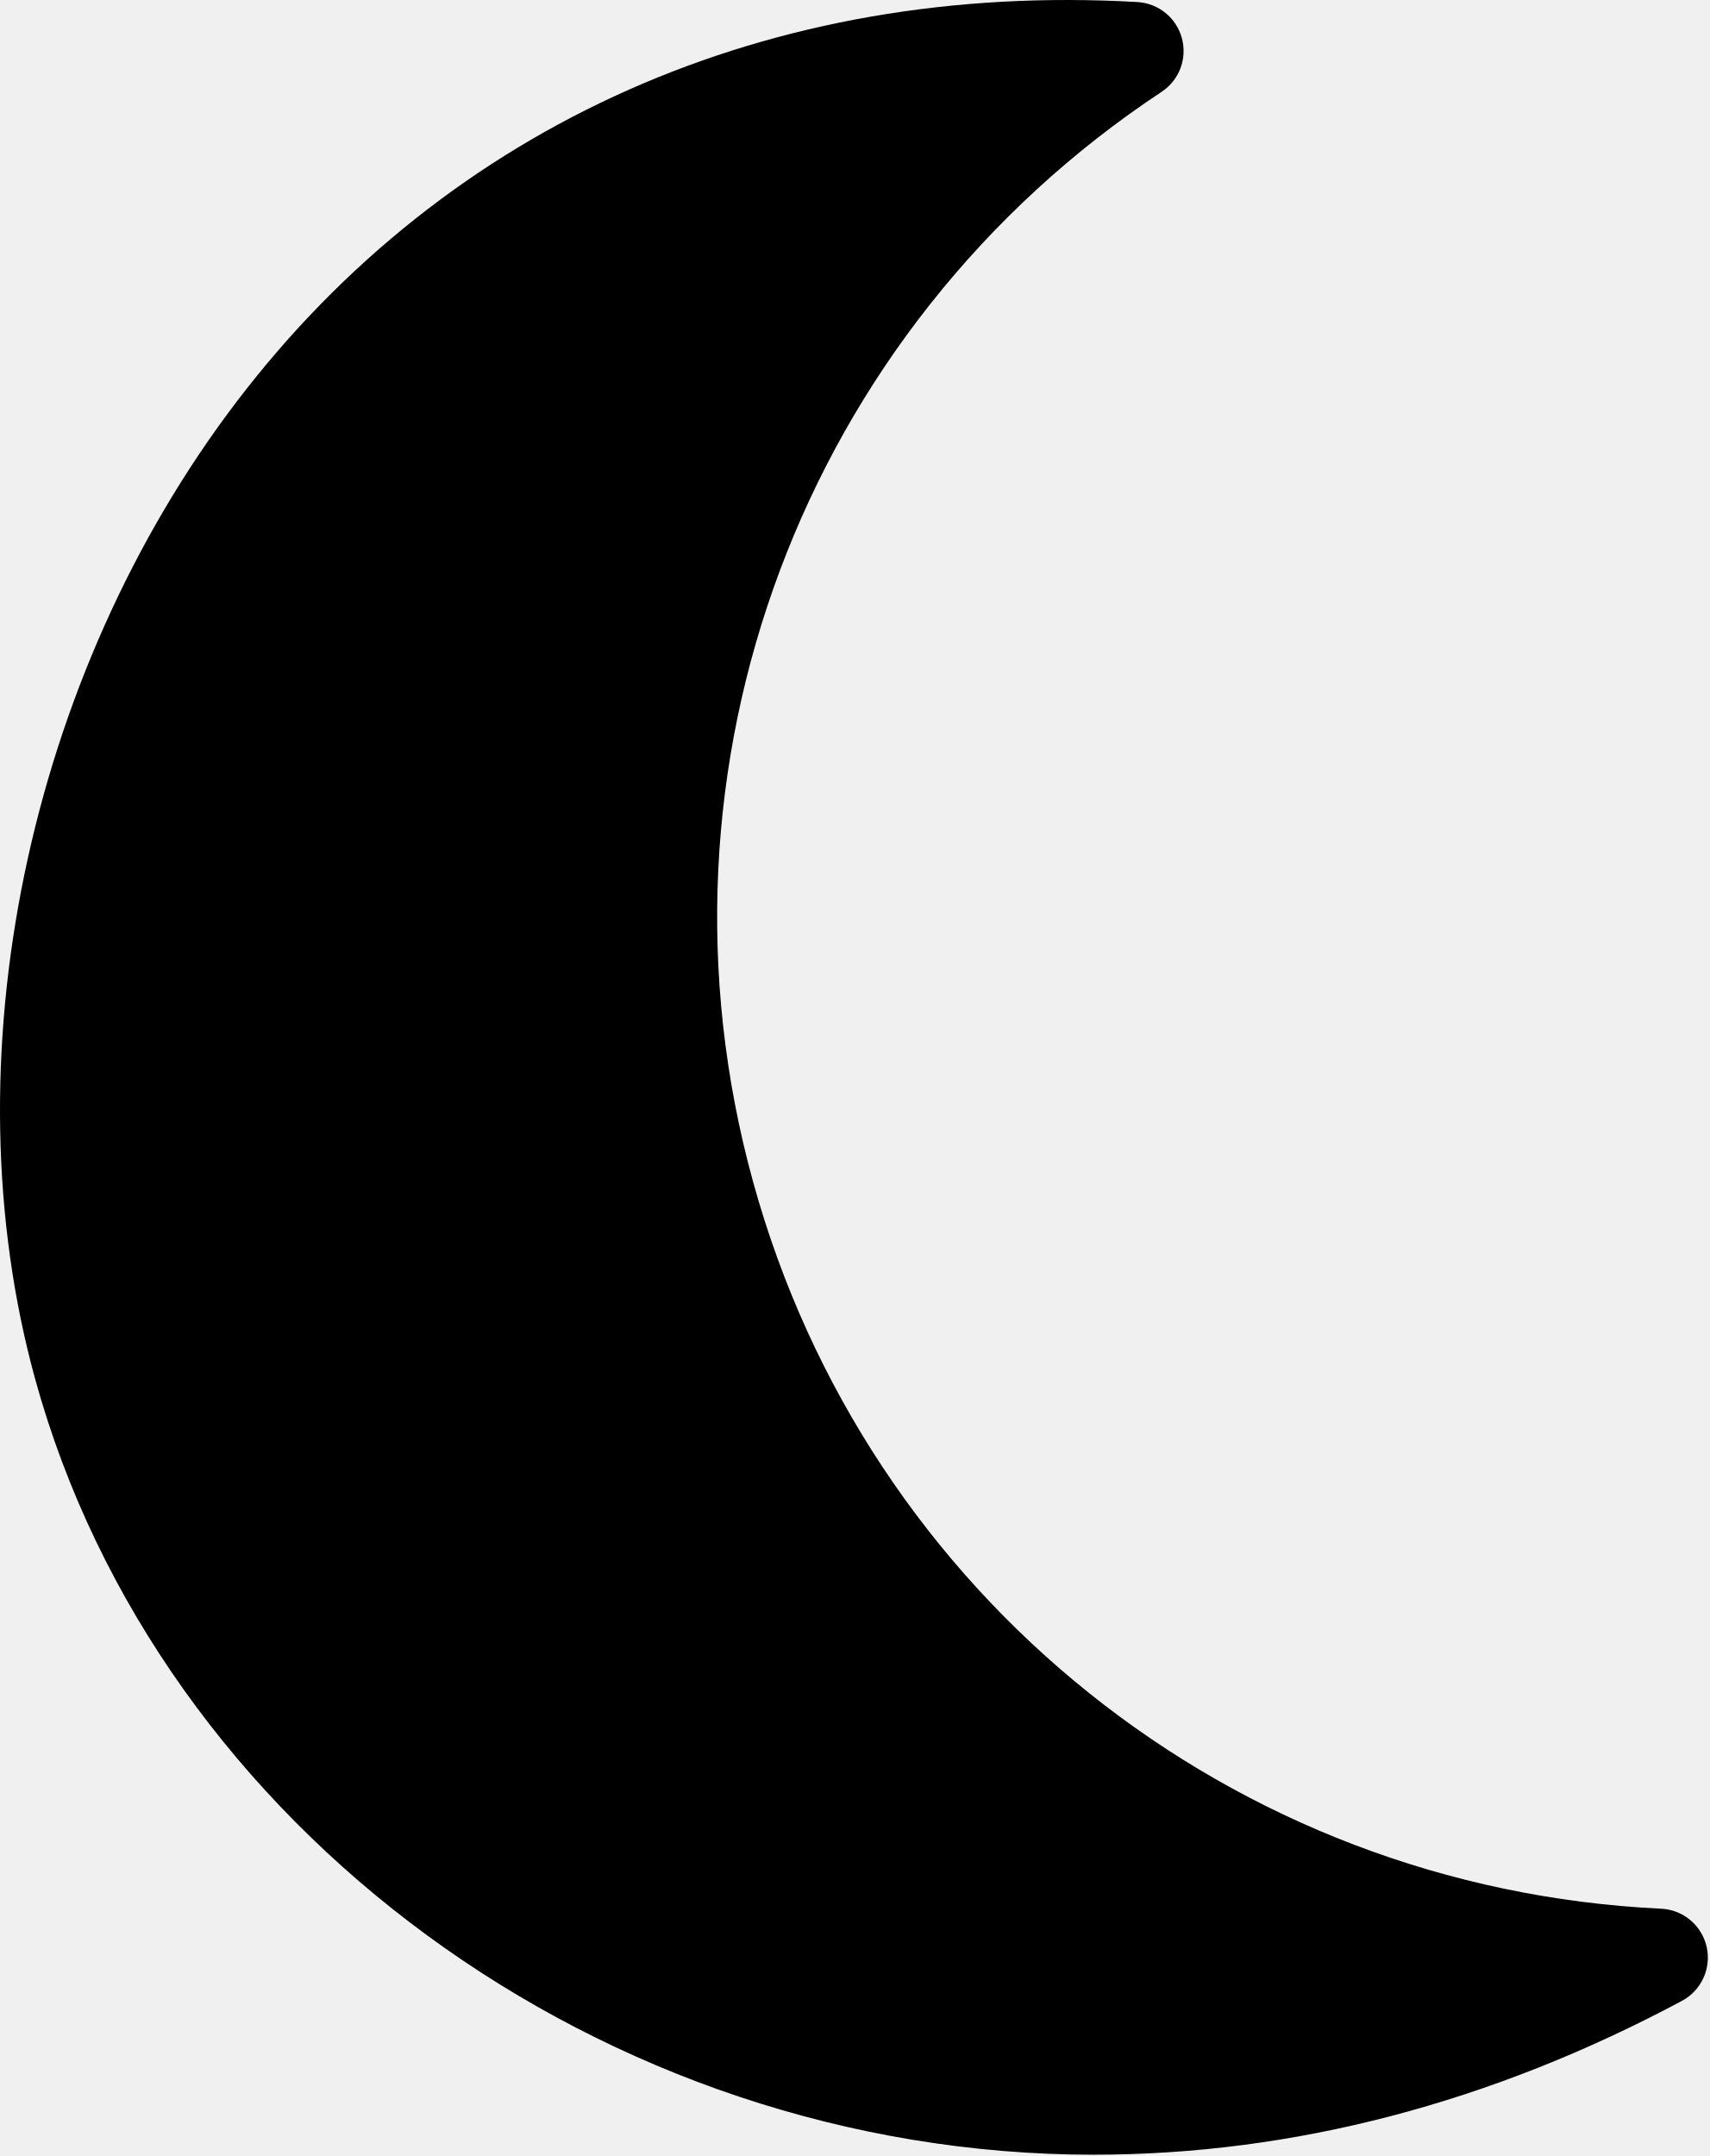
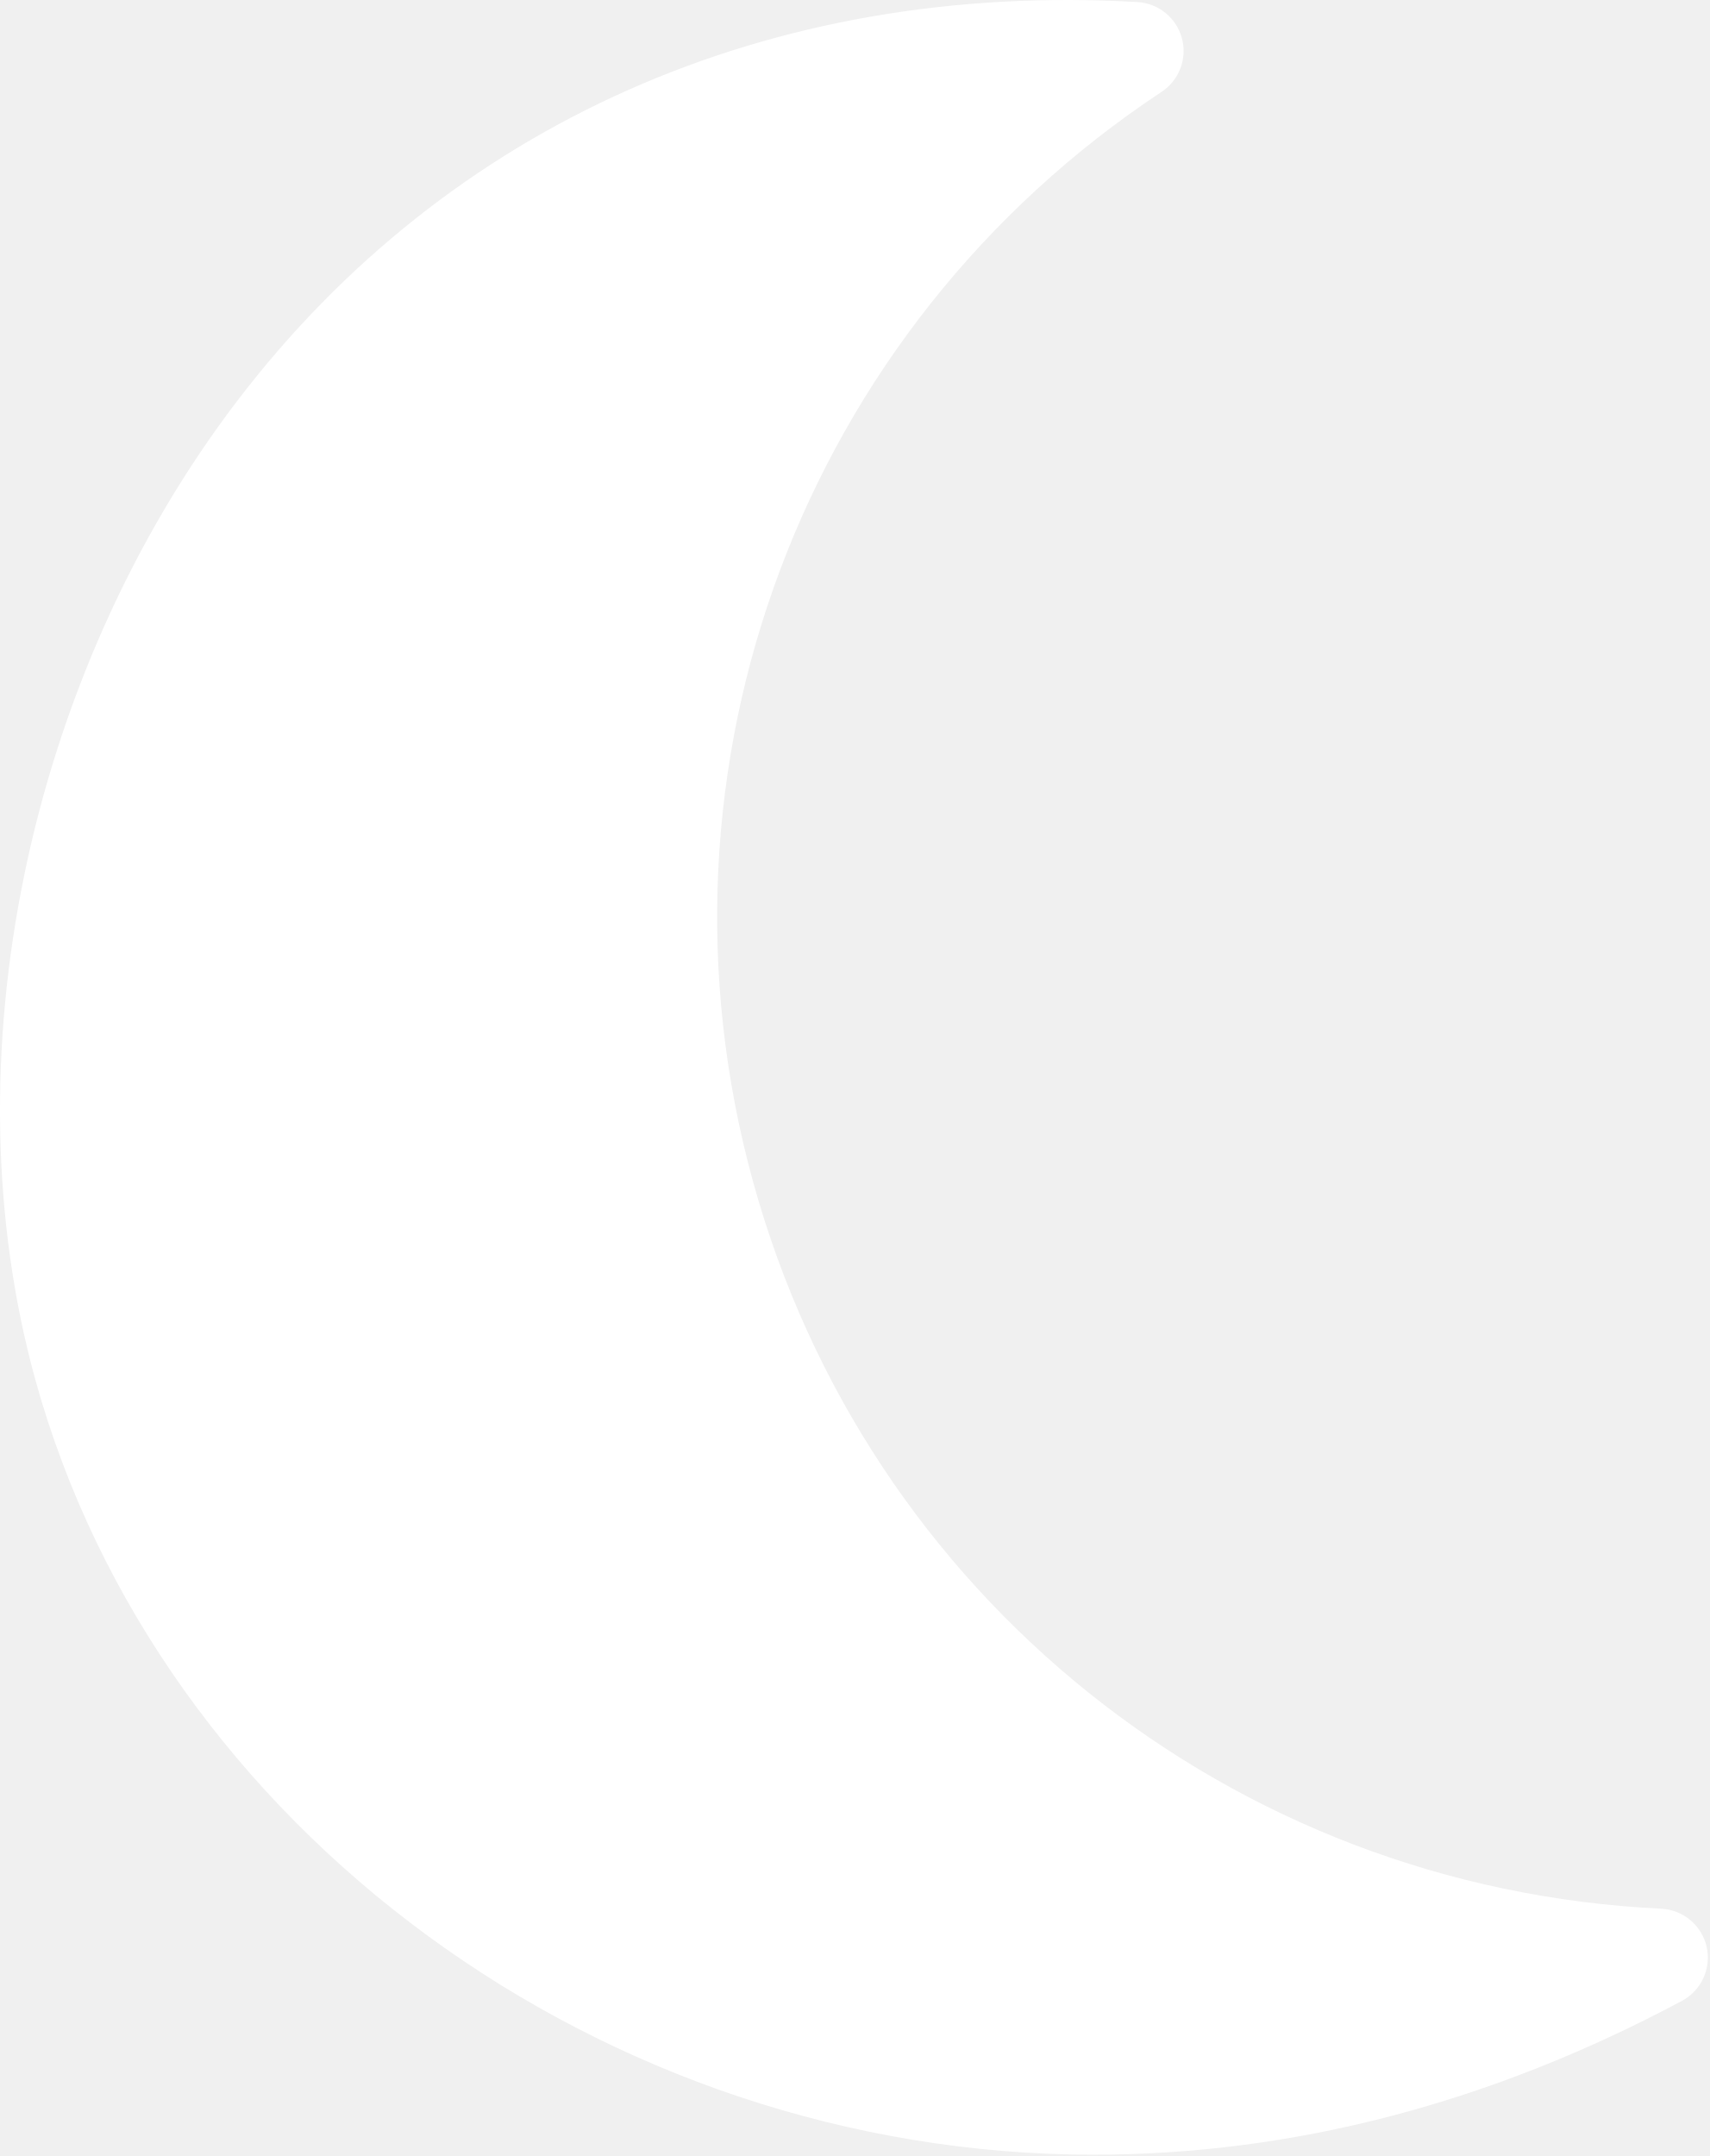
<svg xmlns="http://www.w3.org/2000/svg" width="391" height="493" viewBox="0 0 391 493" fill="none">
-   <path d="M250.141 492.707C138.121 492.707 36.291 418.086 8.021 315.277C-11.975 242.535 6.15 154.787 54.205 91.727C102.533 28.325 176.175 -4.363 260.115 0.469C264.931 0.75 269.029 4.086 270.279 8.738C271.541 13.398 269.67 18.336 265.646 20.992C183.662 75.199 146.106 175.322 172.189 270.132C198.255 364.956 281.729 431.792 379.889 436.452C384.916 436.694 389.174 440.265 390.284 445.183C391.386 450.093 389.081 455.143 384.64 457.519C340.98 480.867 295.722 492.699 250.14 492.699L250.141 492.707Z" fill="black" />
+   <path d="M250.141 492.707C138.121 492.707 36.291 418.086 8.021 315.277C-11.975 242.535 6.15 154.787 54.205 91.727C102.533 28.325 176.175 -4.363 260.115 0.469C264.931 0.75 269.029 4.086 270.279 8.738C271.541 13.398 269.67 18.336 265.646 20.992C183.662 75.199 146.106 175.322 172.189 270.132C198.255 364.956 281.729 431.792 379.889 436.452C384.916 436.694 389.174 440.265 390.284 445.183C391.386 450.093 389.081 455.143 384.64 457.519C340.98 480.867 295.722 492.699 250.14 492.699L250.141 492.707Z" fill="#FFF" />
</svg>
